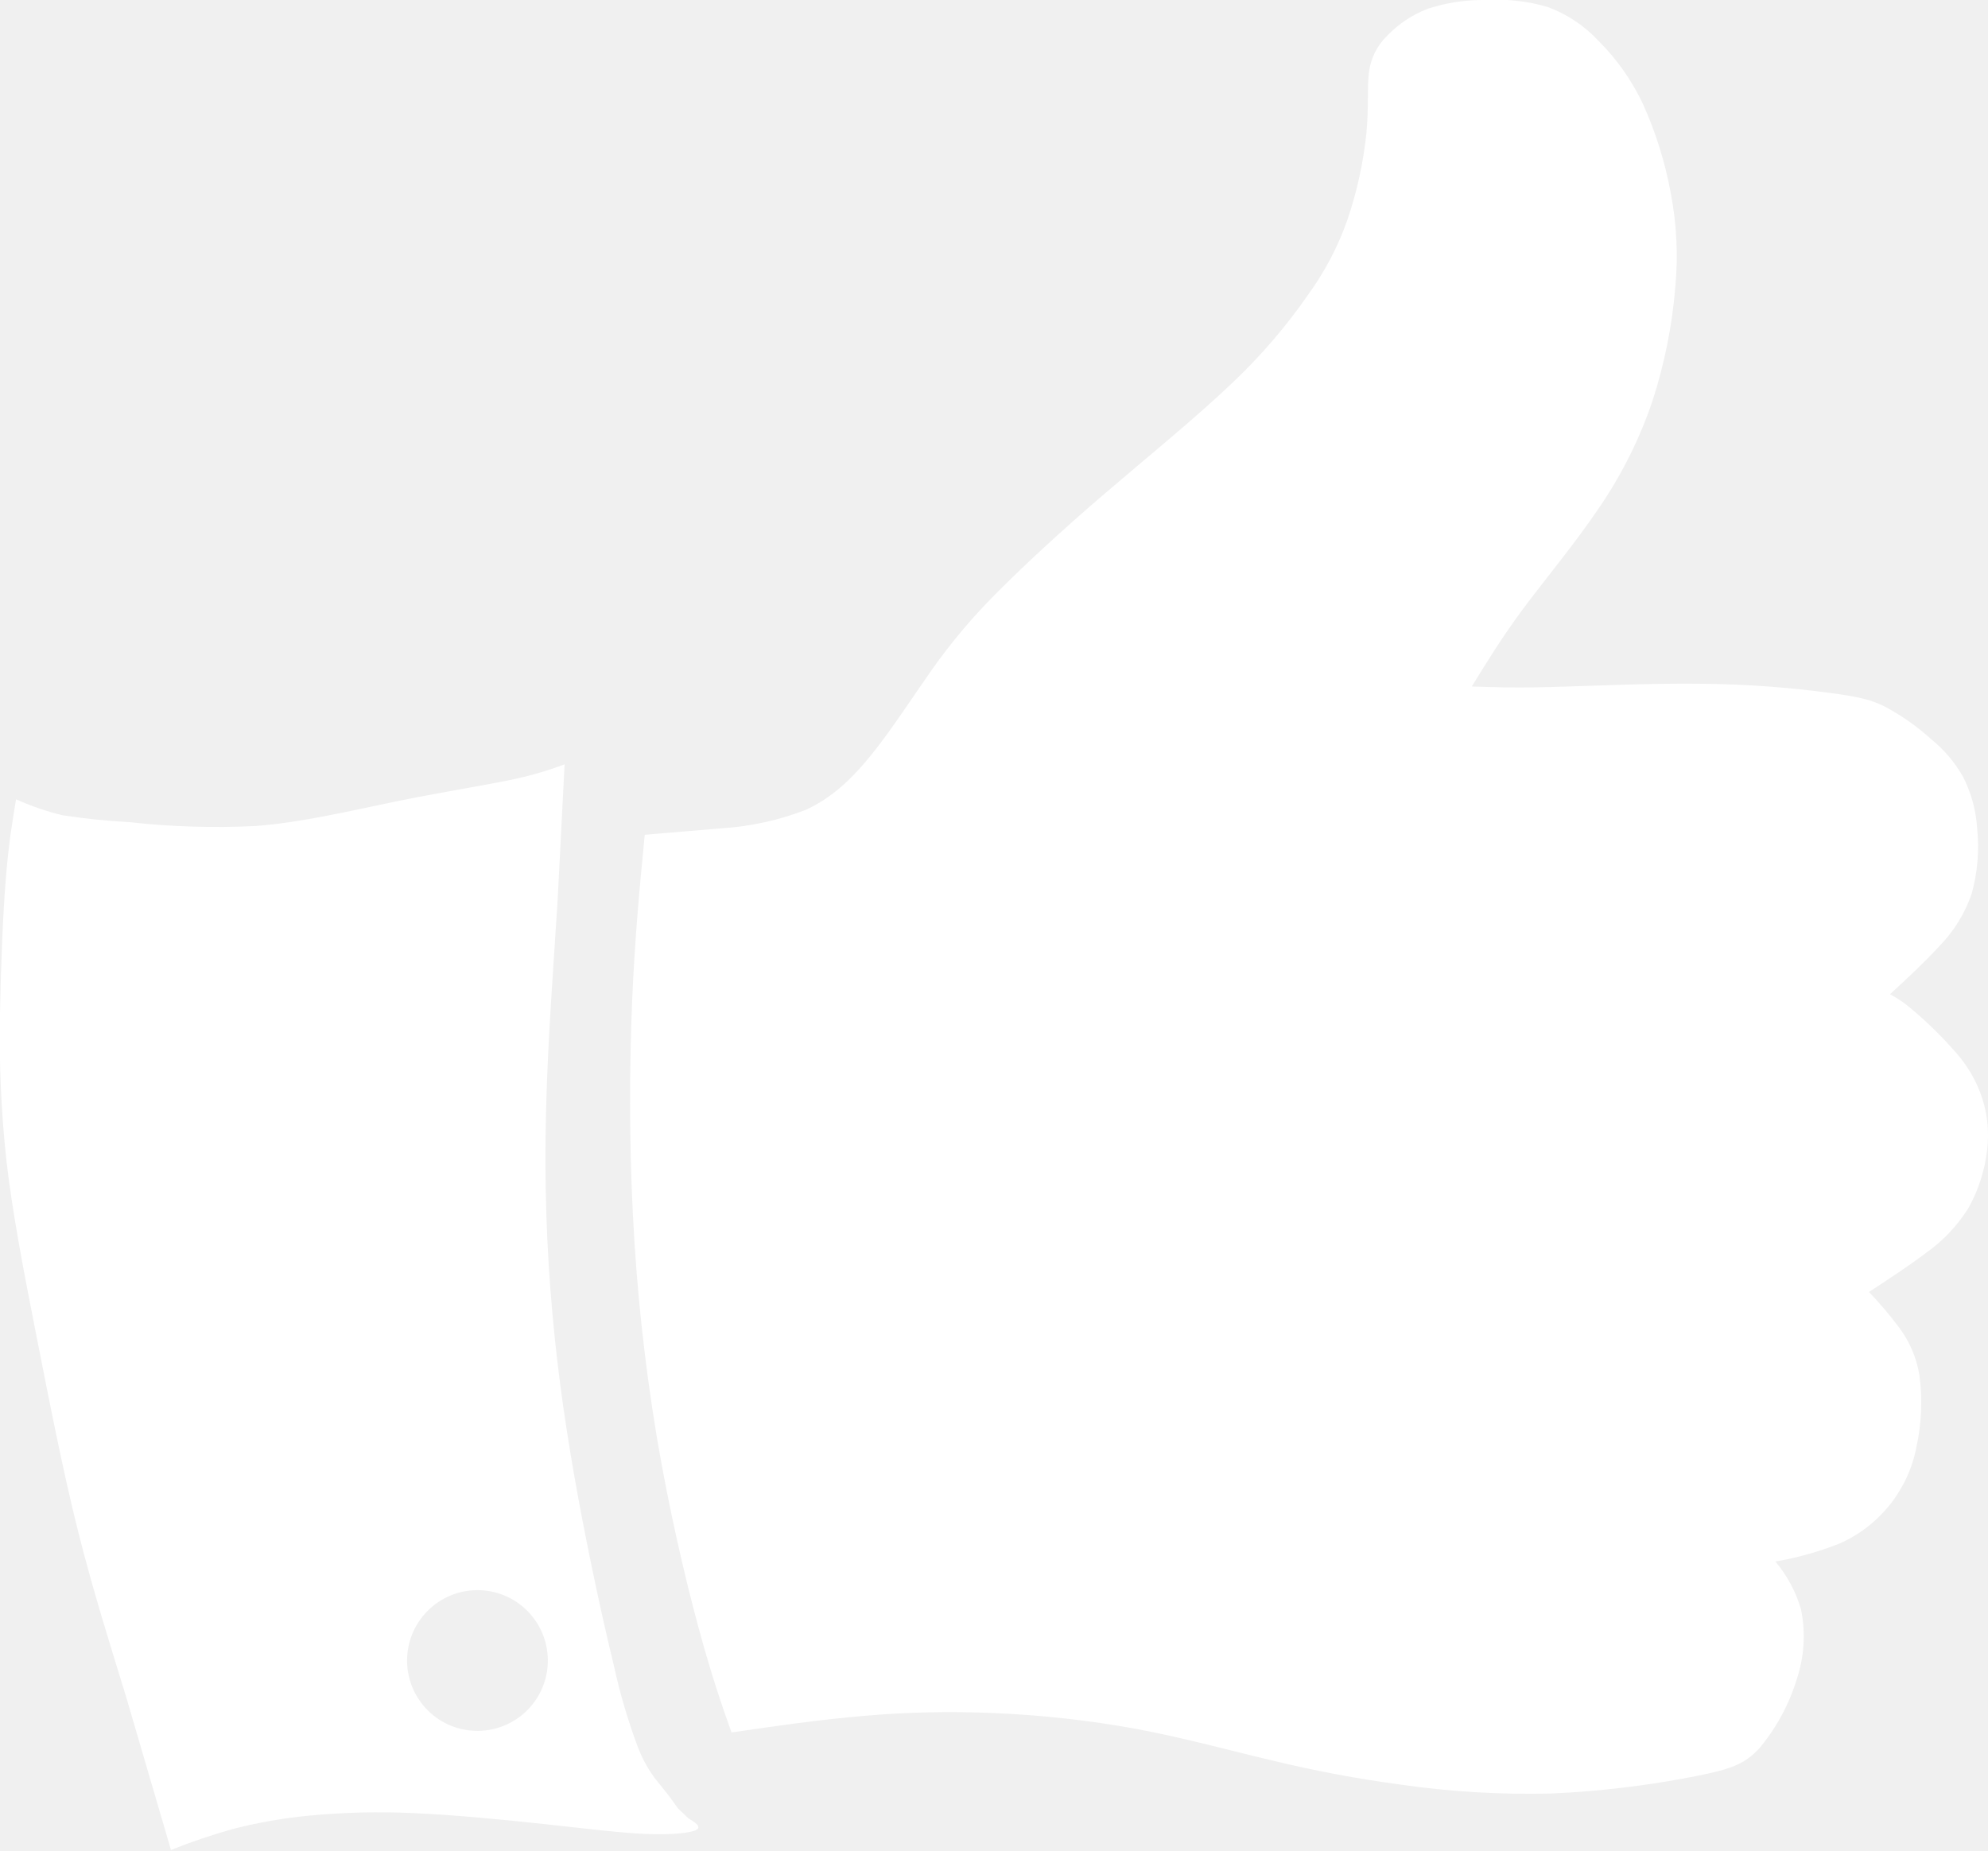
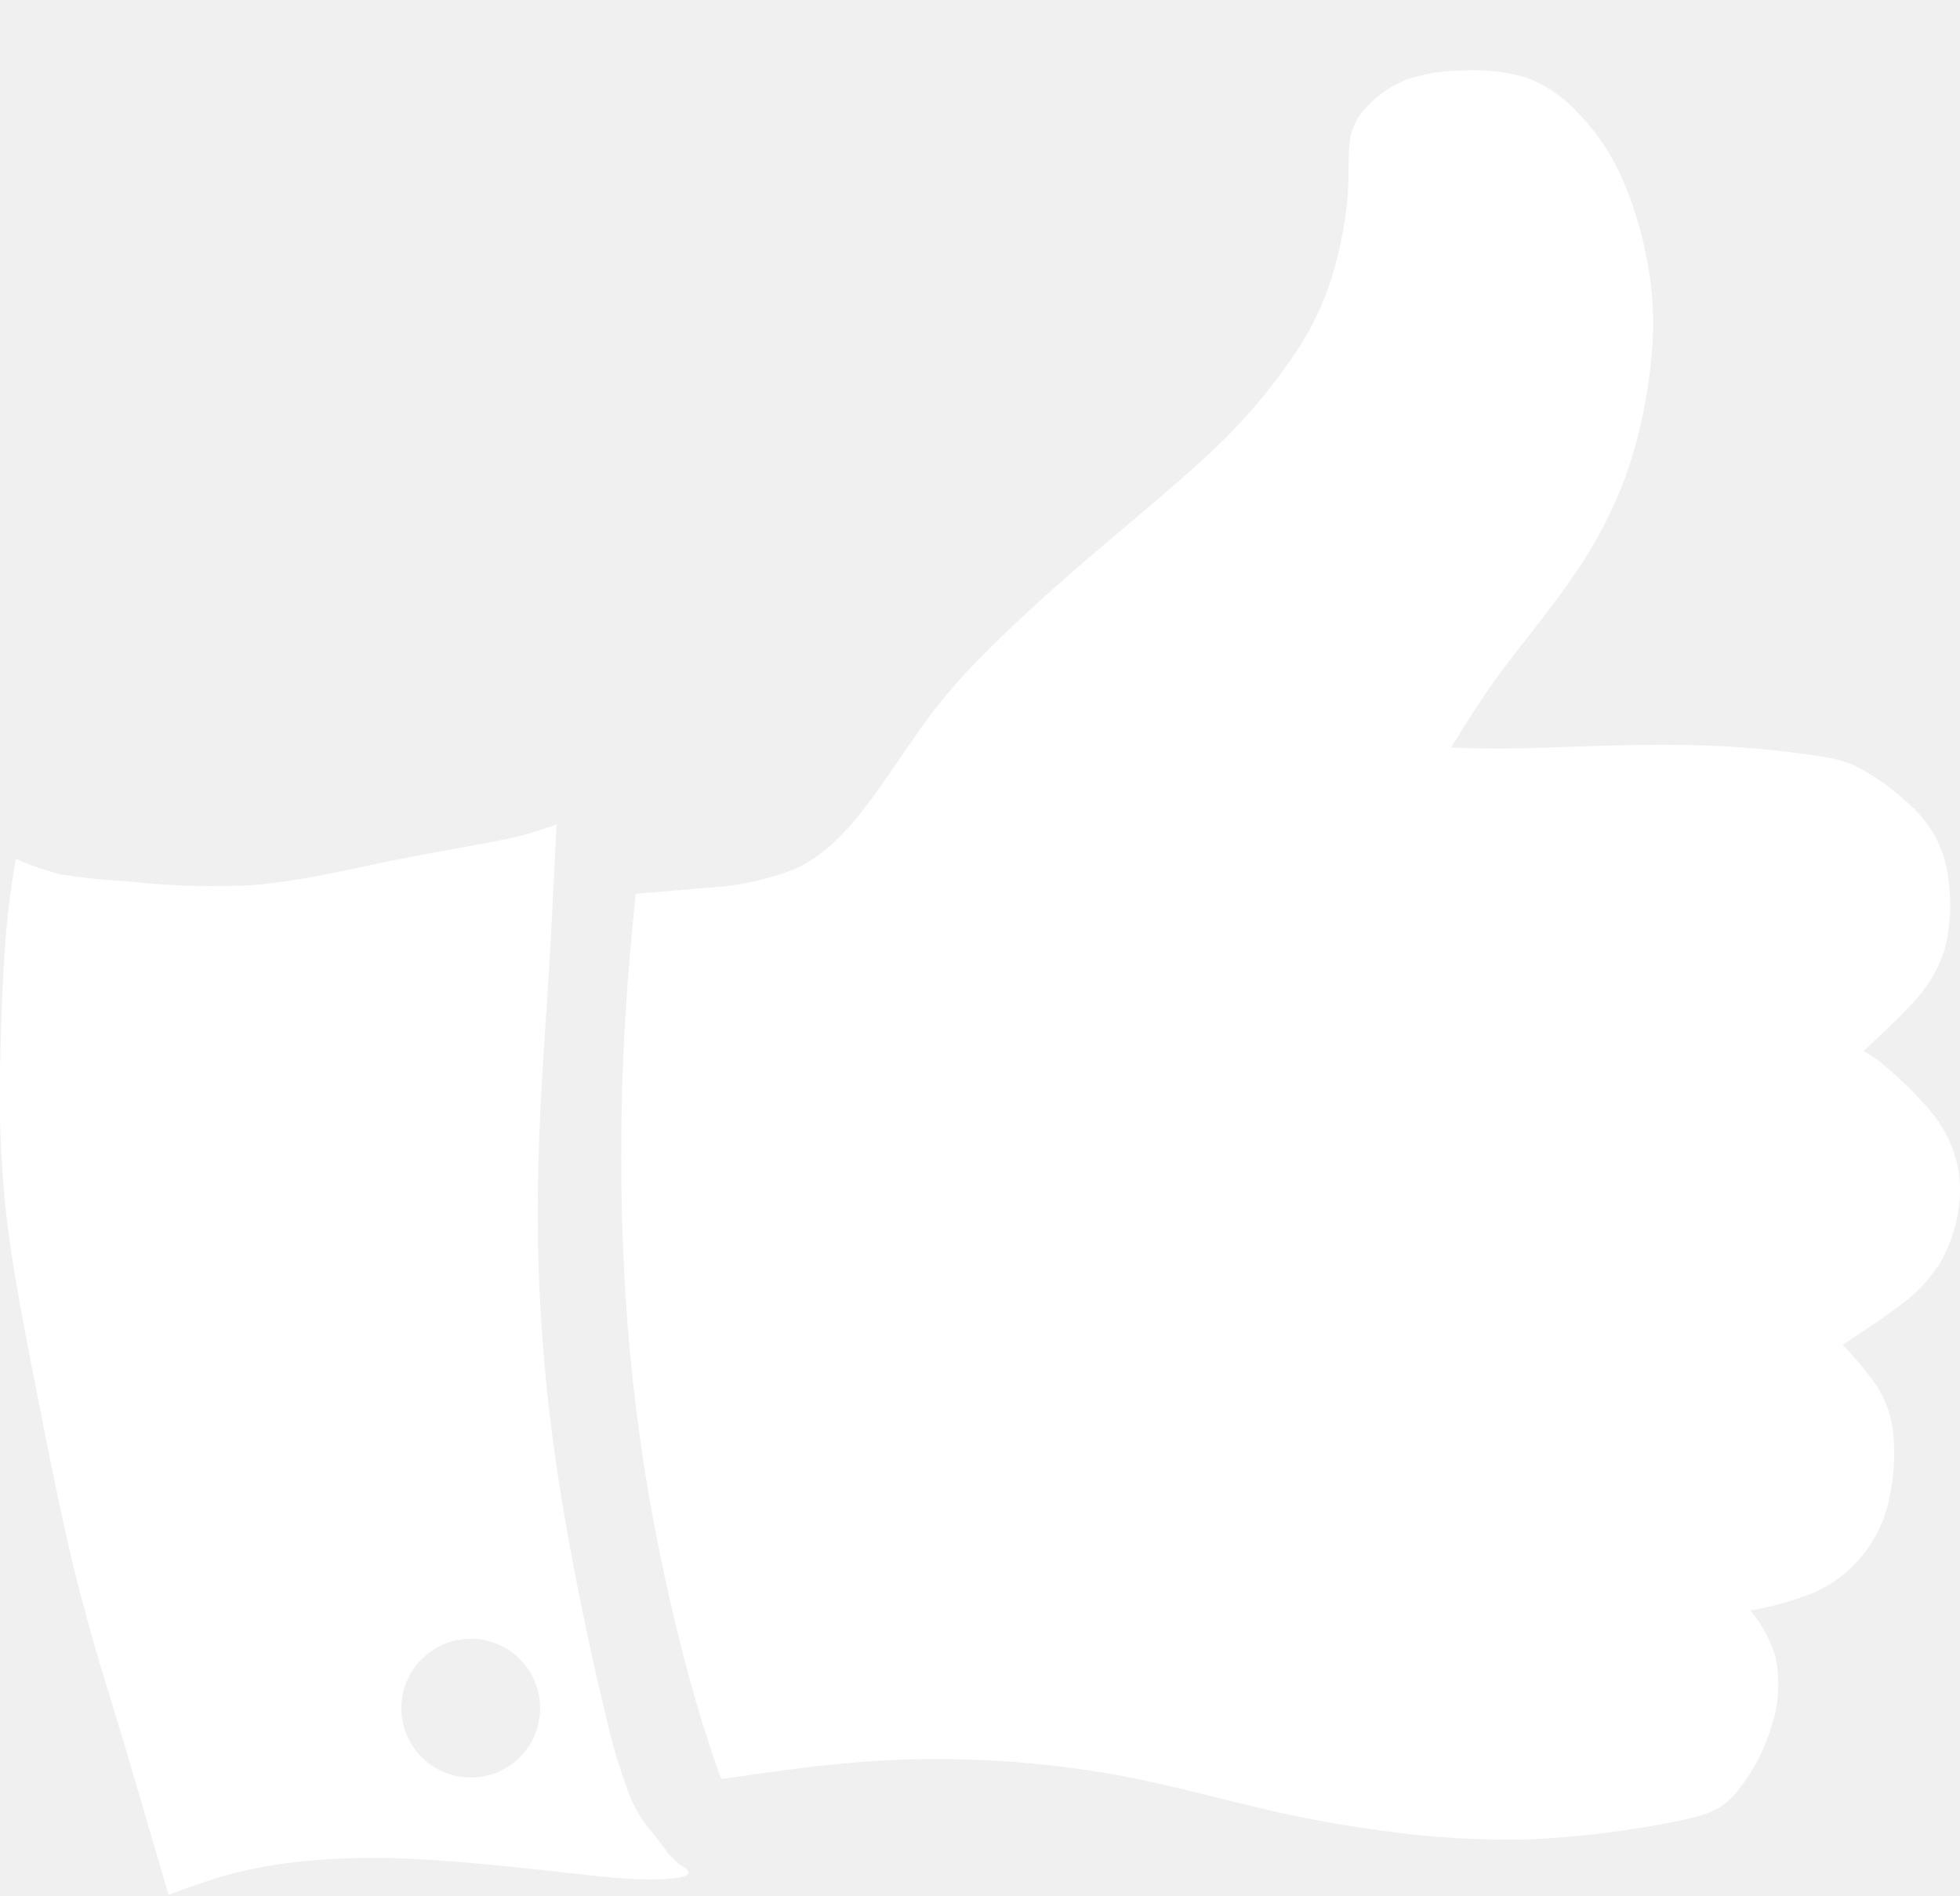
- <svg xmlns="http://www.w3.org/2000/svg" viewBox="0 0 250 232.74">
+ <svg xmlns="http://www.w3.org/2000/svg" viewBox="0 -9 250 241.74">
  <defs>
    <style>.cls-1{fill:#fff;}</style>
  </defs>
  <g id="Layer_2" data-name="Layer 2">
    <g id="Layer_1-2" data-name="Layer 1">
      <g id="recommended">
        <path class="cls-1" d="M68.66,140c.21-9.2,1-19.25,1.46-26.7L71,96.13a44.74,44.74,0,0,1-7,2c-3.5.72-8.75,1.55-14.36,2.7S38,103.44,32.11,103.89a100,100,0,0,1-15.88-.49,83.34,83.34,0,0,1-8.39-.87,33,33,0,0,1-5.82-2c-.46,2.76-.93,5.52-1.29,10S.11,121.32,0,127.4A143.8,143.8,0,0,0,.81,146c.77,6.64,2.19,14,3.77,22s3.29,16.83,5.23,24.55,4.08,14.42,6.07,20.93l5.62,19.19a75.79,75.79,0,0,1,7.76-2.63,61.23,61.23,0,0,1,9.63-1.69,92.84,92.84,0,0,1,13-.32c5.2.22,11.43.83,16.62,1.39s9.34,1.09,12.63,1.23,5.75-.11,6.45-.52-.31-1-1-1.42l-1.34-1.28-1.16-1.61-1.8-2.25a16.5,16.5,0,0,1-2.1-3.9,74.22,74.22,0,0,1-3-10.22c-1.33-5.44-3.09-13.51-4.5-21.21s-2.5-15.05-3.21-22.9A218.61,218.61,0,0,1,68.66,140Zm-8.25,60a8.85,8.85,0,1,1-9.21,8.47A8.86,8.86,0,0,1,60.41,200Z" />
        <path class="cls-1" d="M79.49,126c-.33,8-.38,17.36.1,26.77a244.22,244.22,0,0,0,3,27.92c1.53,9.1,3.59,17.89,5.25,24s2.9,9.68,4.15,13.2c5.58-.82,11.19-1.62,16.6-2.08a124.28,124.28,0,0,1,16.34-.36,130.1,130.1,0,0,1,18,2c6,1.12,11.87,2.75,17.2,4A156.64,156.64,0,0,0,176,224.43a113.25,113.25,0,0,0,19.06,1.14,121.4,121.4,0,0,0,18.17-2.18c4.38-.87,6.14-1.48,8-3.49a24.9,24.9,0,0,0,4.71-8.67,17,17,0,0,0,.54-8.84,16.45,16.45,0,0,0-3.22-6,40,40,0,0,0,8.09-2.27A16.72,16.72,0,0,0,241,182a26.21,26.21,0,0,0,.38-9,13.55,13.55,0,0,0-2.53-6,47.15,47.15,0,0,0-3.82-4.51c2.5-1.63,5-3.27,7.17-4.91A19.71,19.71,0,0,0,247.5,152a19.41,19.41,0,0,0,2.39-7.37,15.16,15.16,0,0,0-.6-6.45,16.24,16.24,0,0,0-3.24-5.7,49.86,49.86,0,0,0-5.5-5.44,15.18,15.18,0,0,0-2.87-2c2.17-2,4.33-4,6.16-6a17.62,17.62,0,0,0,4.1-6.61,22.26,22.26,0,0,0,.69-8.31,16.39,16.39,0,0,0-1.81-6.5,16.79,16.79,0,0,0-4-4.68A28.61,28.61,0,0,0,237.27,89c-1.86-1-3.59-1.38-7.22-1.86A129.25,129.25,0,0,0,214.28,86c-6.59-.1-14.25.28-19.3.41s-7.47,0-9.9-.07c1.86-3,3.73-6.1,6.49-9.81S198,68.44,201,64a55.1,55.1,0,0,0,6.82-13.61,63.32,63.32,0,0,0,2.86-14.3,41.84,41.84,0,0,0-.55-11.67A48.19,48.19,0,0,0,206.57,13,28.08,28.08,0,0,0,201,5.12,16.53,16.53,0,0,0,194.57.86,23.22,23.22,0,0,0,186.78,0a22.44,22.44,0,0,0-7.17,1.08,14,14,0,0,0-5.18,3.43,7.72,7.72,0,0,0-2.28,4.6c-.25,1.91,0,4.35-.32,7.64a49.67,49.67,0,0,1-2.37,10.85A36.79,36.79,0,0,1,164.55,37a70.62,70.62,0,0,1-9.67,11.24c-4.53,4.33-10.65,9.29-16.06,13.93s-10.11,9-13.55,12.47a73.25,73.25,0,0,0-8.06,9.56c-2.39,3.39-5,7.45-7.56,10.64s-5.09,5.52-8.28,7a35.53,35.53,0,0,1-10.53,2.33l-9.76.82C80.45,111.47,79.82,118.05,79.49,126Z" />
      </g>
    </g>
  </g>
</svg>
